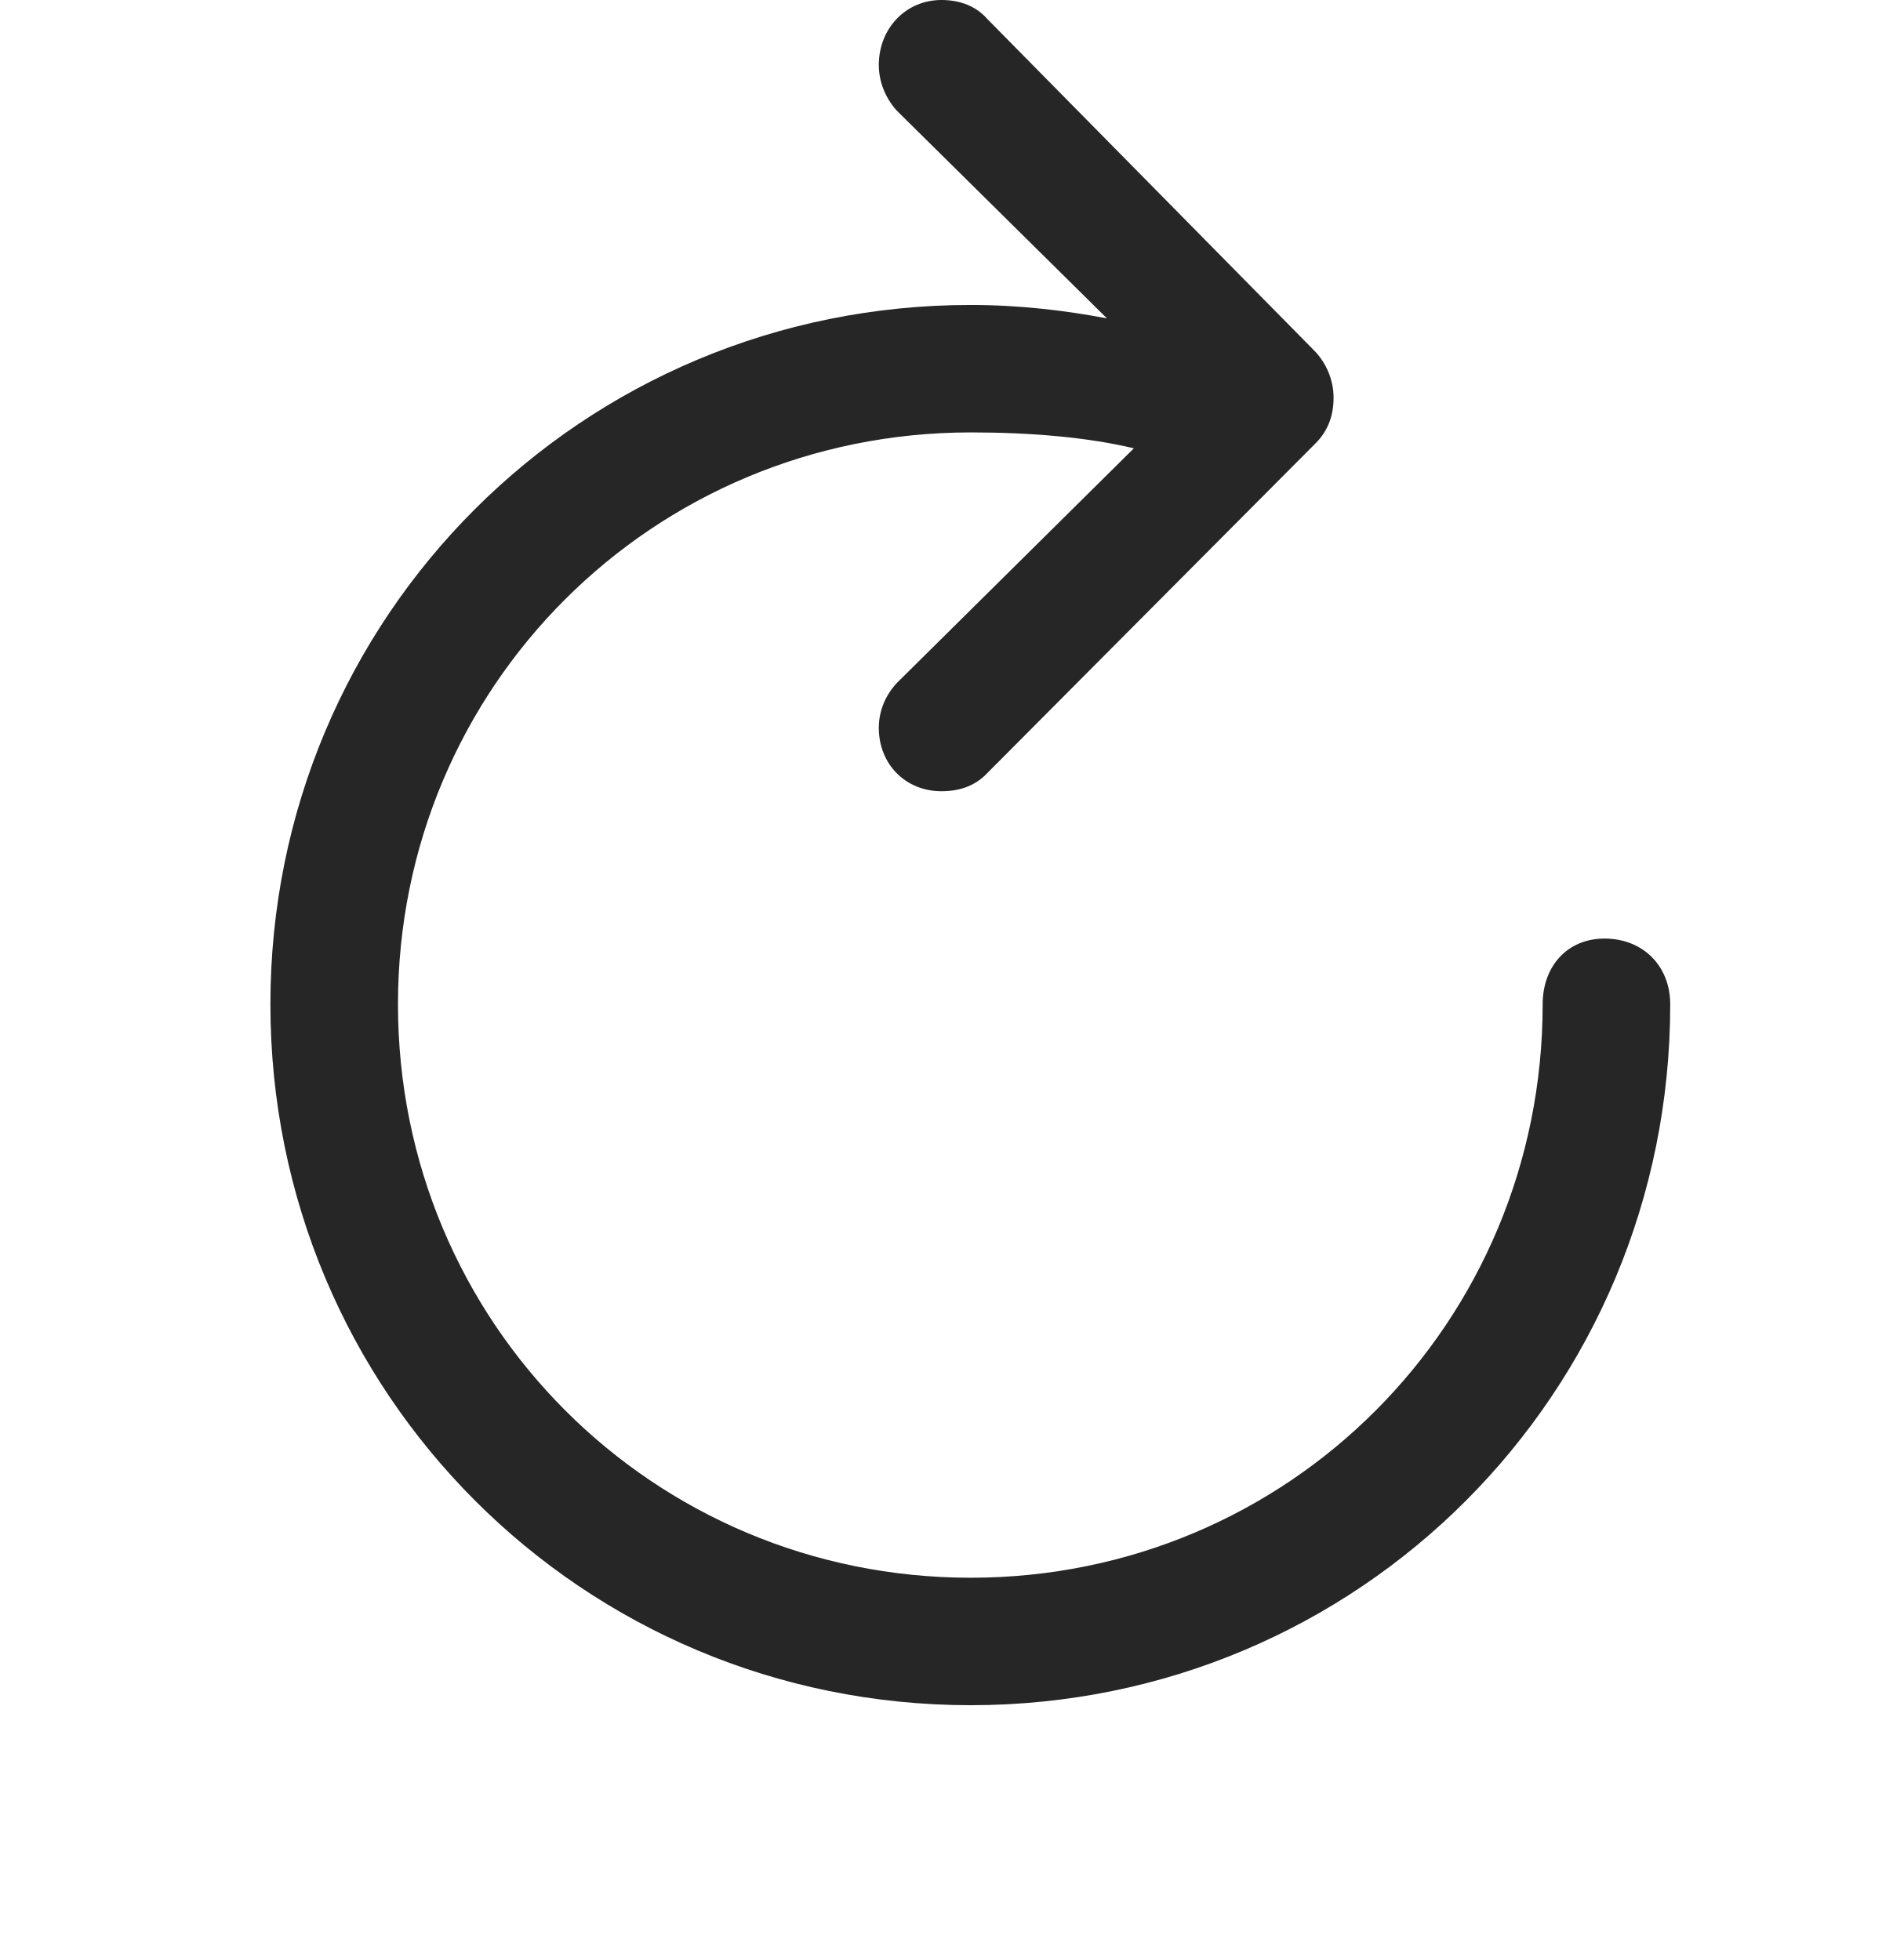
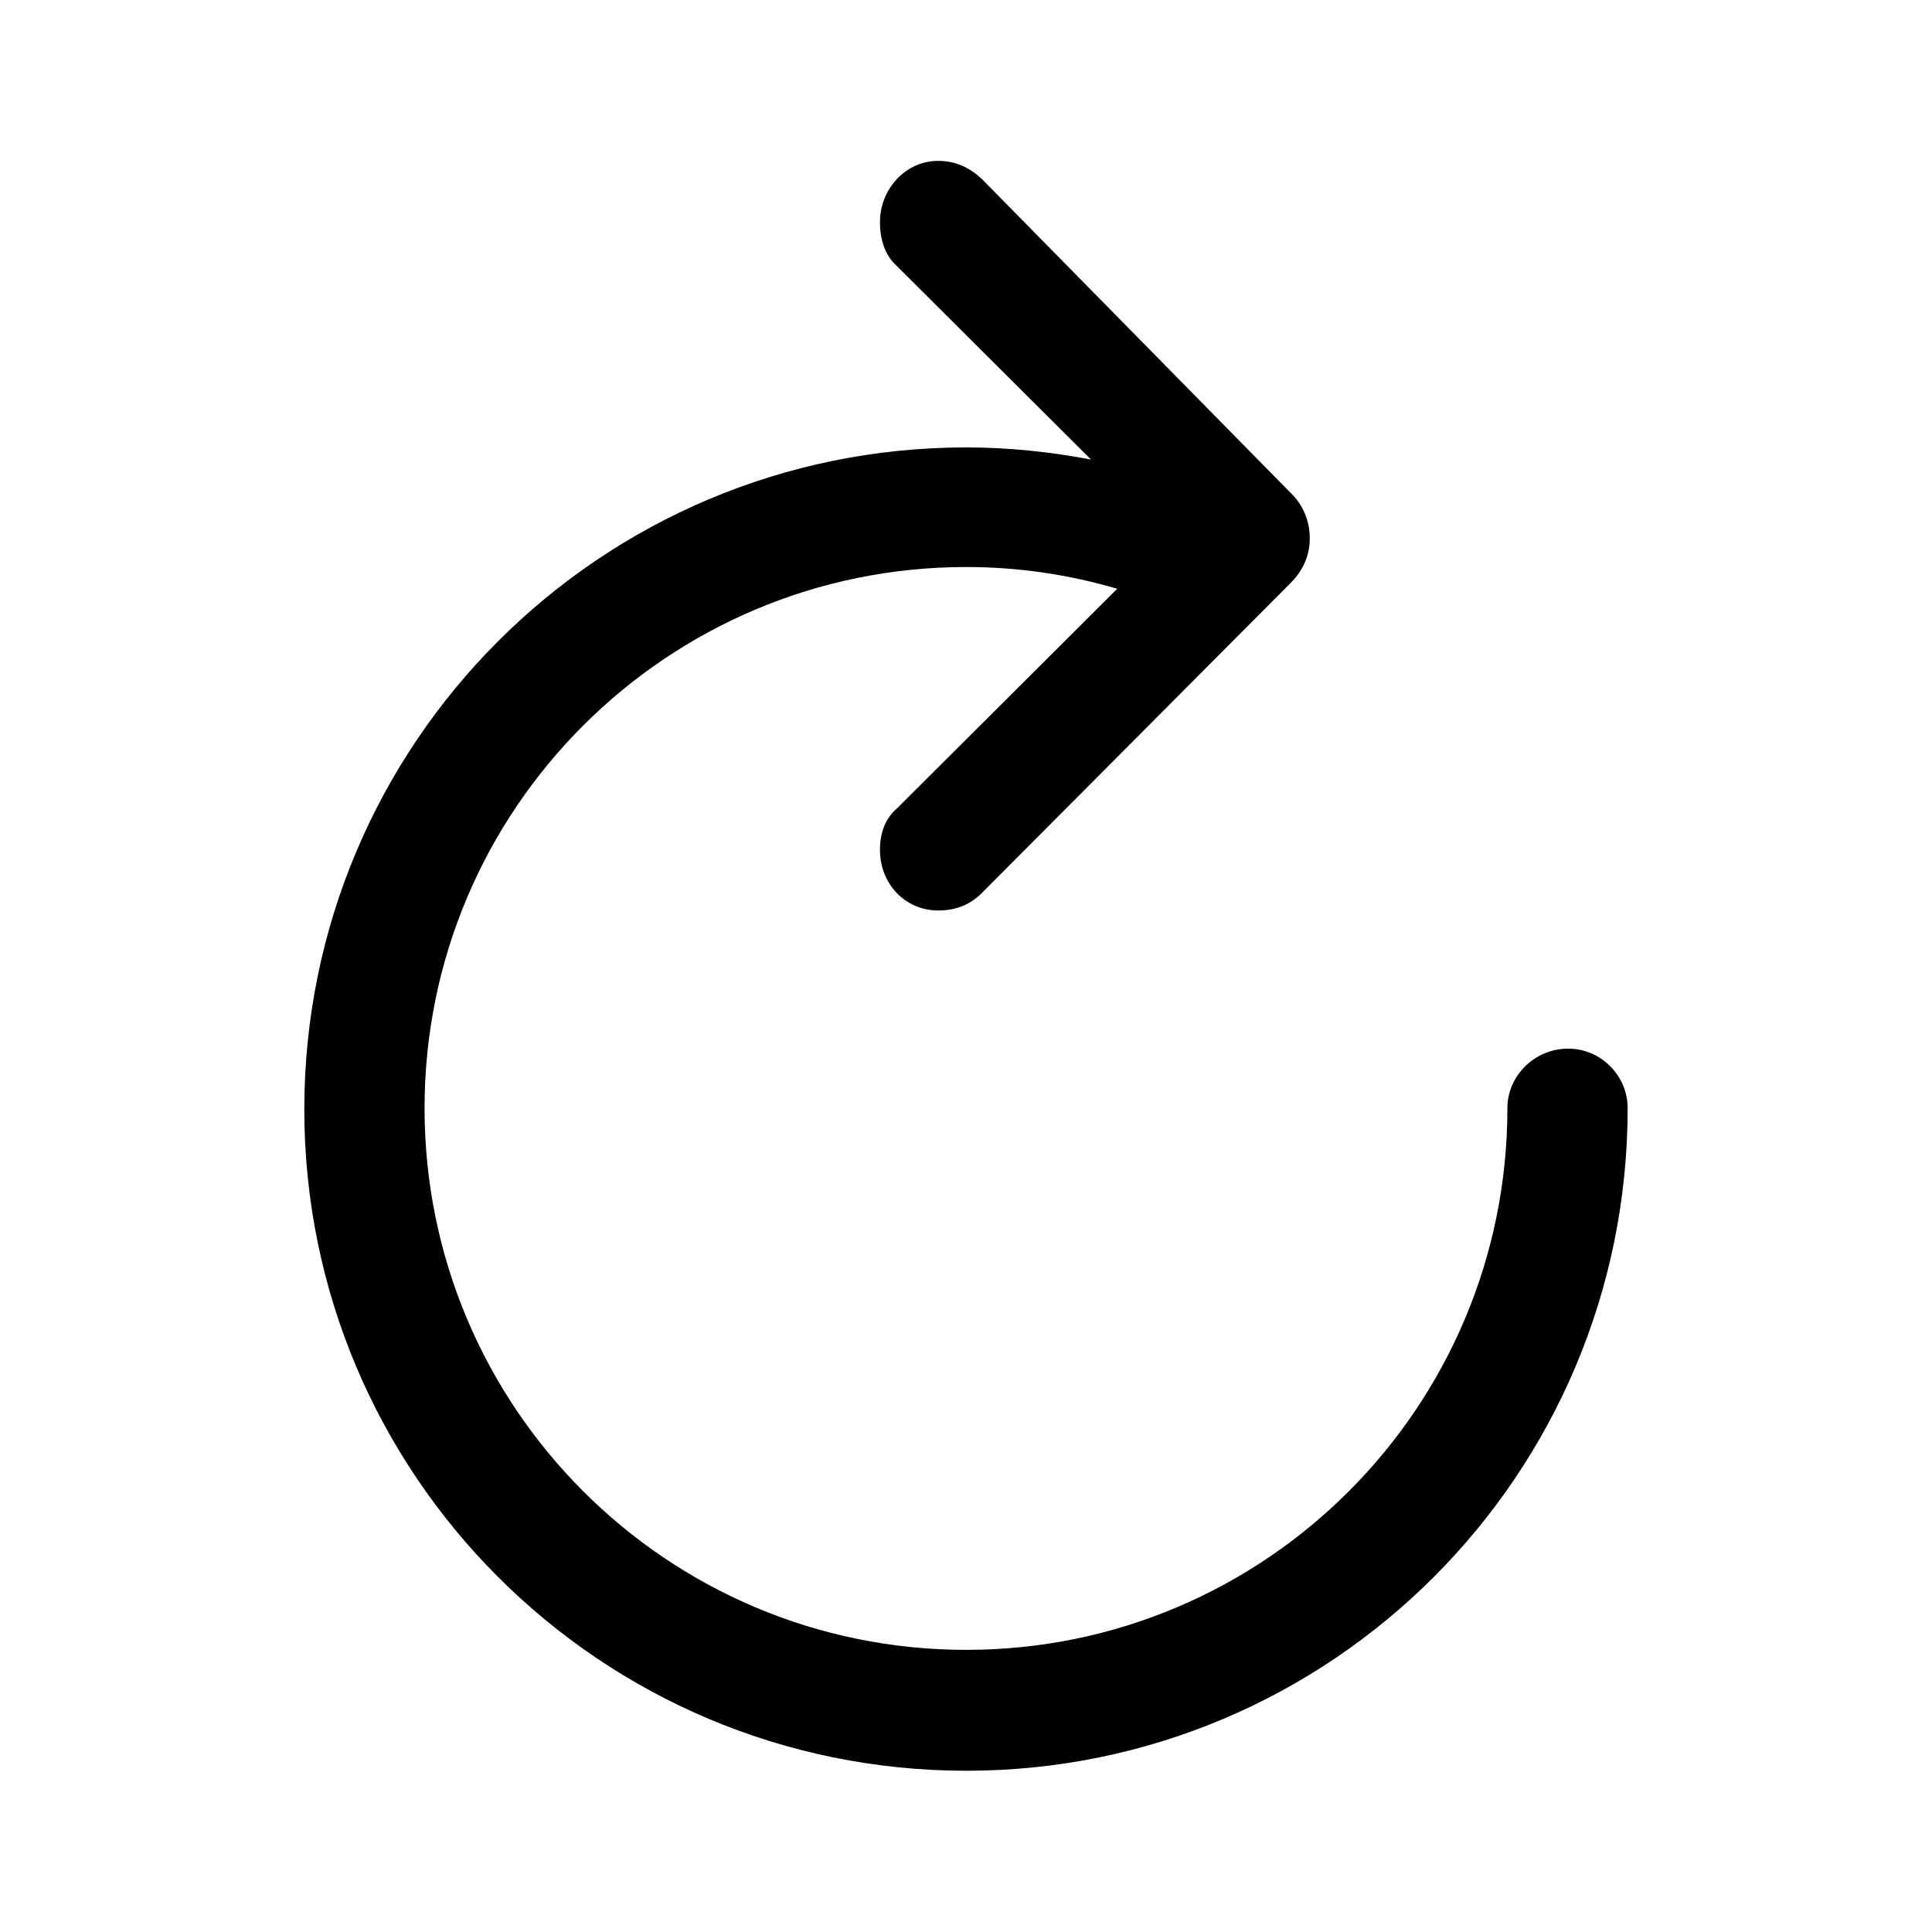
- <svg xmlns="http://www.w3.org/2000/svg" width="28" height="29" viewBox="0 0 28 29" fill="none">
-   <path d="M4 14.859C4 20.613 8.617 25.23 14.359 25.23C20.102 25.23 24.707 20.613 24.707 14.859C24.707 14.297 24.309 13.887 23.734 13.887C23.184 13.887 22.82 14.297 22.82 14.859C22.82 19.57 19.059 23.344 14.359 23.344C9.66 23.344 5.887 19.57 5.887 14.859C5.887 10.16 9.66 6.398 14.359 6.398C15.25 6.398 16.082 6.469 16.773 6.633L13.27 10.102C13.094 10.289 13 10.523 13 10.77C13 11.309 13.398 11.707 13.926 11.707C14.219 11.707 14.441 11.613 14.605 11.438L19.434 6.586C19.645 6.387 19.727 6.152 19.727 5.883C19.727 5.625 19.621 5.367 19.434 5.18L14.605 0.281C14.441 0.094 14.207 0 13.926 0C13.398 0 13 0.422 13 0.961C13 1.207 13.094 1.441 13.258 1.629L16.375 4.711C15.766 4.594 15.074 4.512 14.359 4.512C8.617 4.512 4 9.117 4 14.859Z" fill="black" fill-opacity="0.85" />
+ <svg xmlns="http://www.w3.org/2000/svg" viewBox="0 0 24 24" width="24" height="24">
+   <path transform="matrix(0.7945376, 0, 0, 0.7945376, 2.111732, 19.81192)" d="M12.45 2.75C18.16 2.75 22.79-1.88 22.79-7.61C22.79-8.12 22.37-8.54 21.86-8.54C21.34-8.54 20.91-8.12 20.91-7.61C20.91-2.93 17.12 0.86 12.45 0.86C7.77 0.86 3.98-2.93 3.98-7.61C3.98-12.28 7.77-16.07 12.45-16.07C13.27-16.07 14.06-15.95 14.81-15.73L11.37-12.30C11.17-12.13 11.10-11.89 11.10-11.65C11.10-11.11 11.50-10.70 12.01-10.70C12.30-10.70 12.52-10.80 12.69-10.97L17.52-15.82C17.73-16.03 17.82-16.27 17.82-16.52C17.82-16.78 17.72-17.04 17.52-17.23L12.70-22.13C12.52-22.30 12.30-22.42 12.01-22.42C11.50-22.42 11.10-21.98 11.10-21.46C11.10-21.21 11.17-20.95 11.36-20.78L14.40-17.75C13.77-17.87 13.11-17.94 12.45-17.94C6.73-17.94 2.10-13.31 2.10-7.59C2.10-1.88 6.73 2.75 12.45 2.75Z" fill="currentColor" />
</svg>
